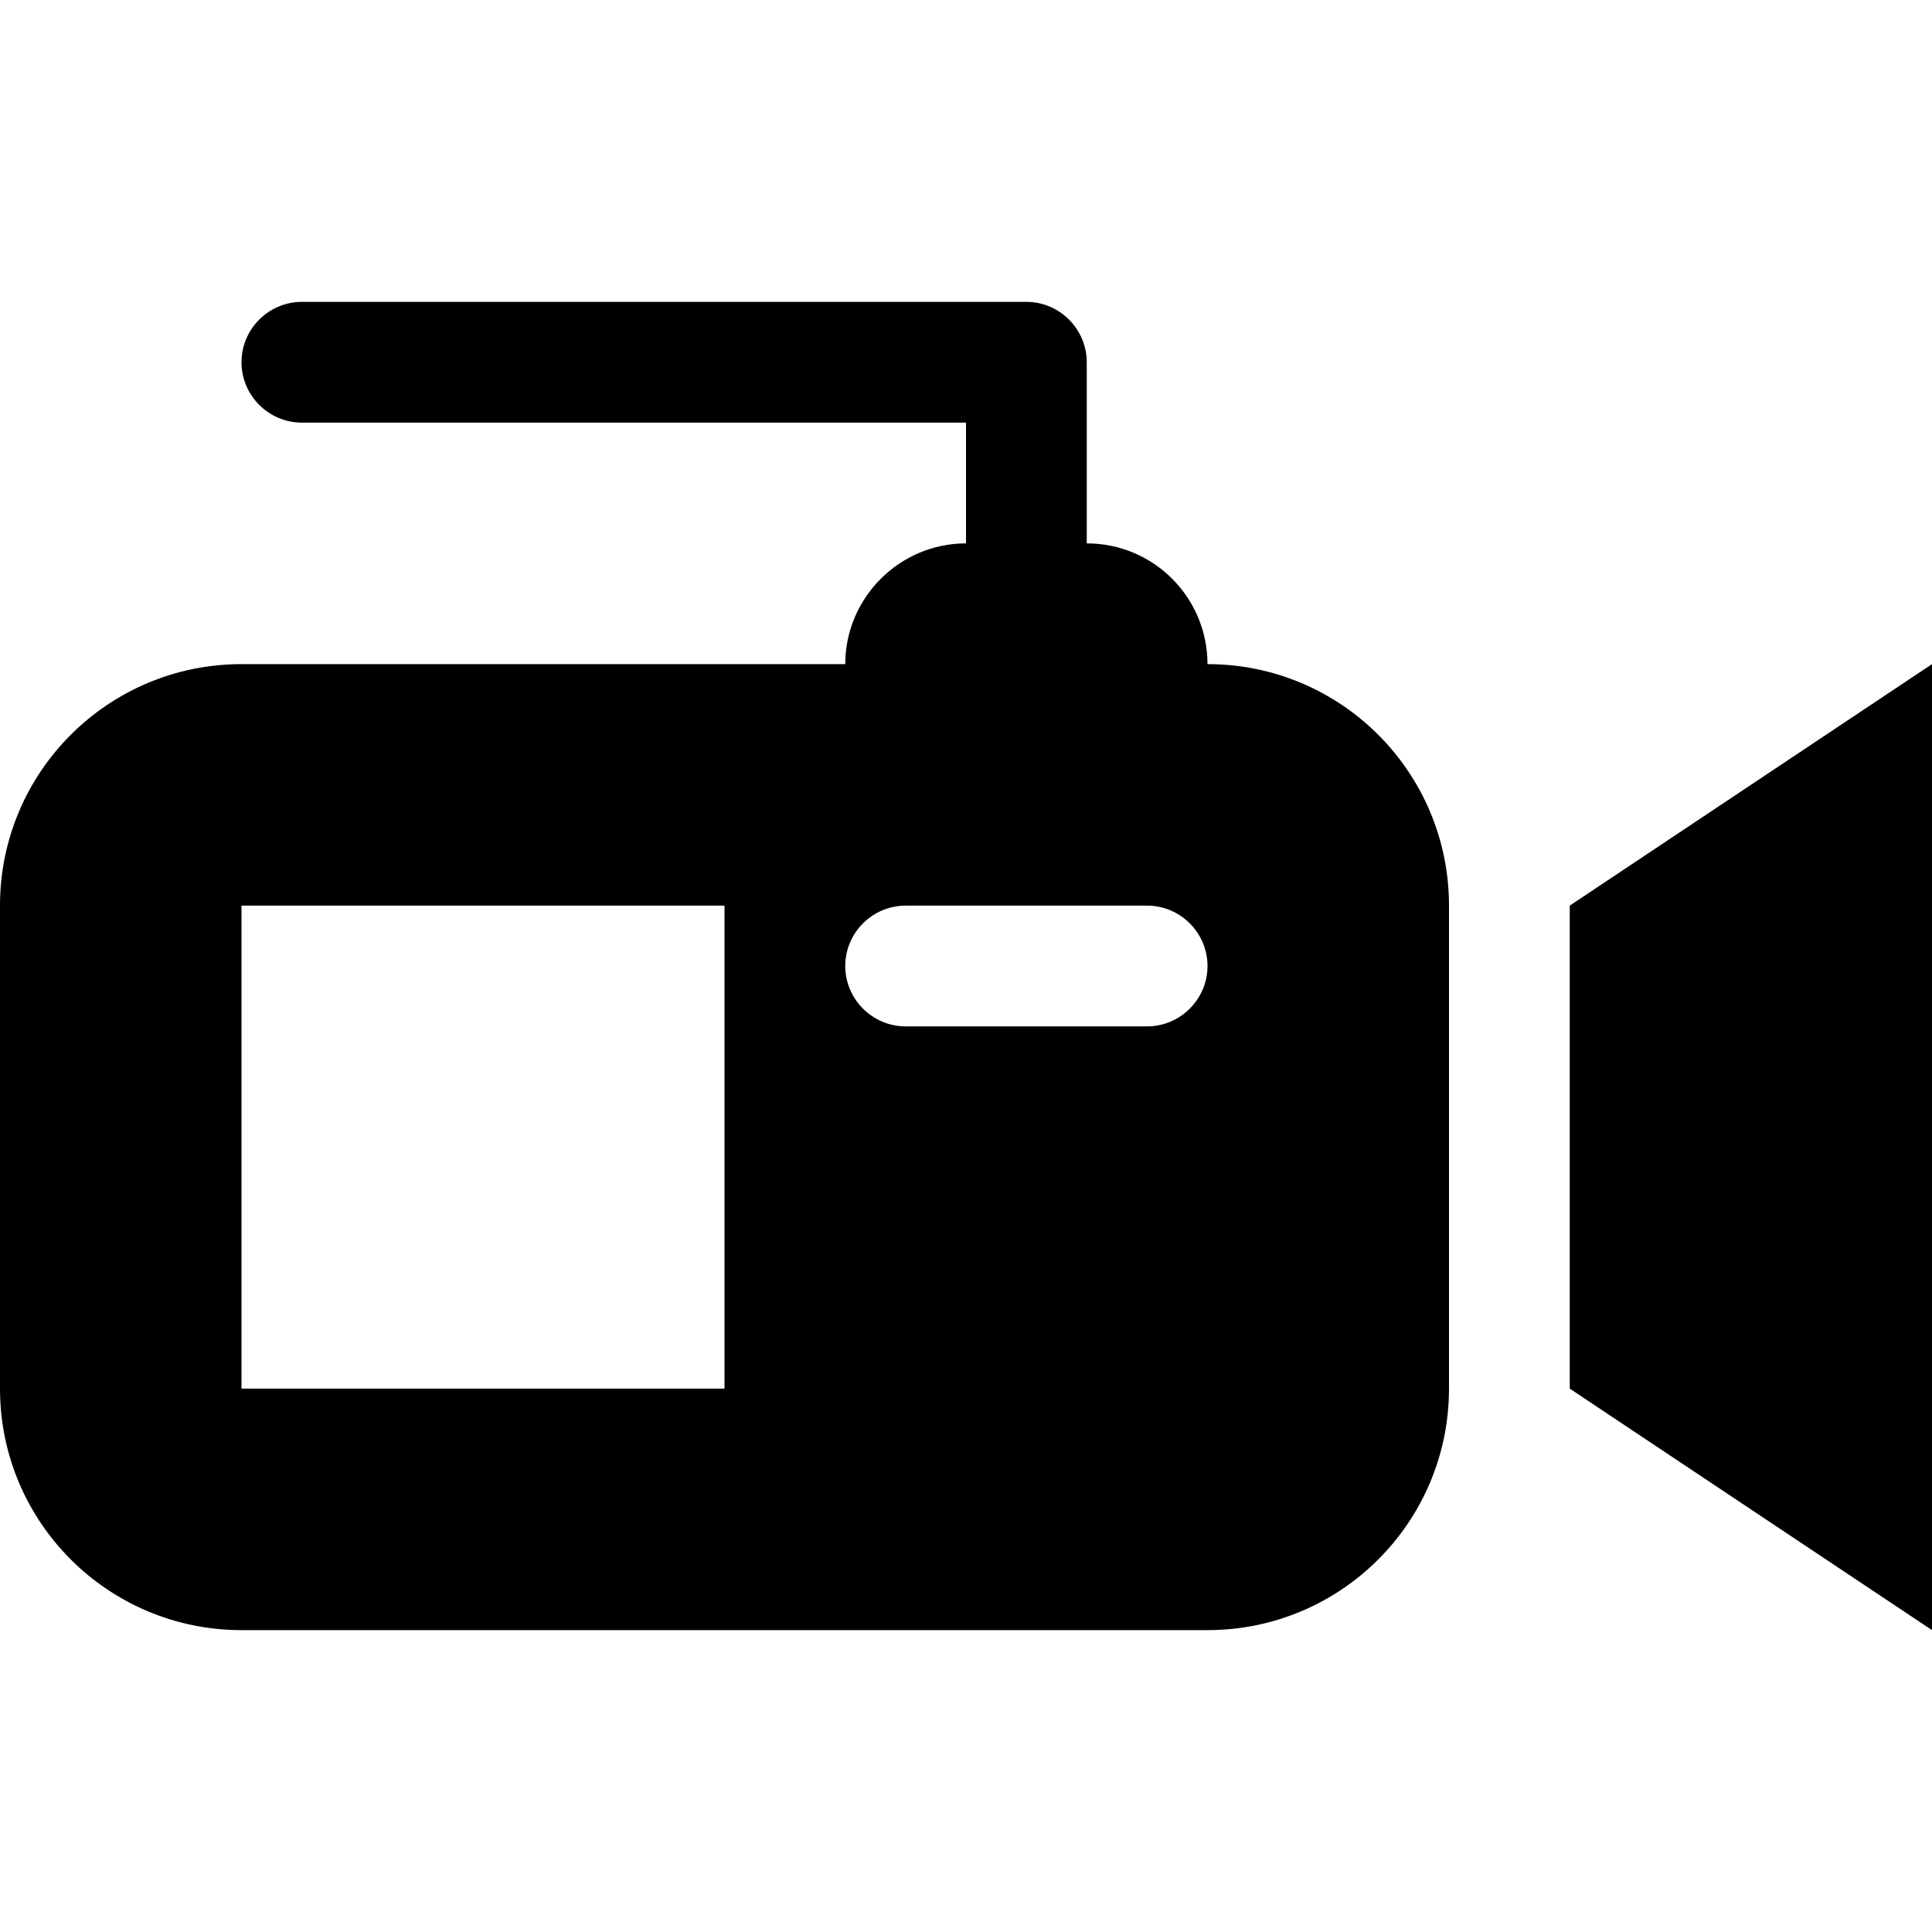
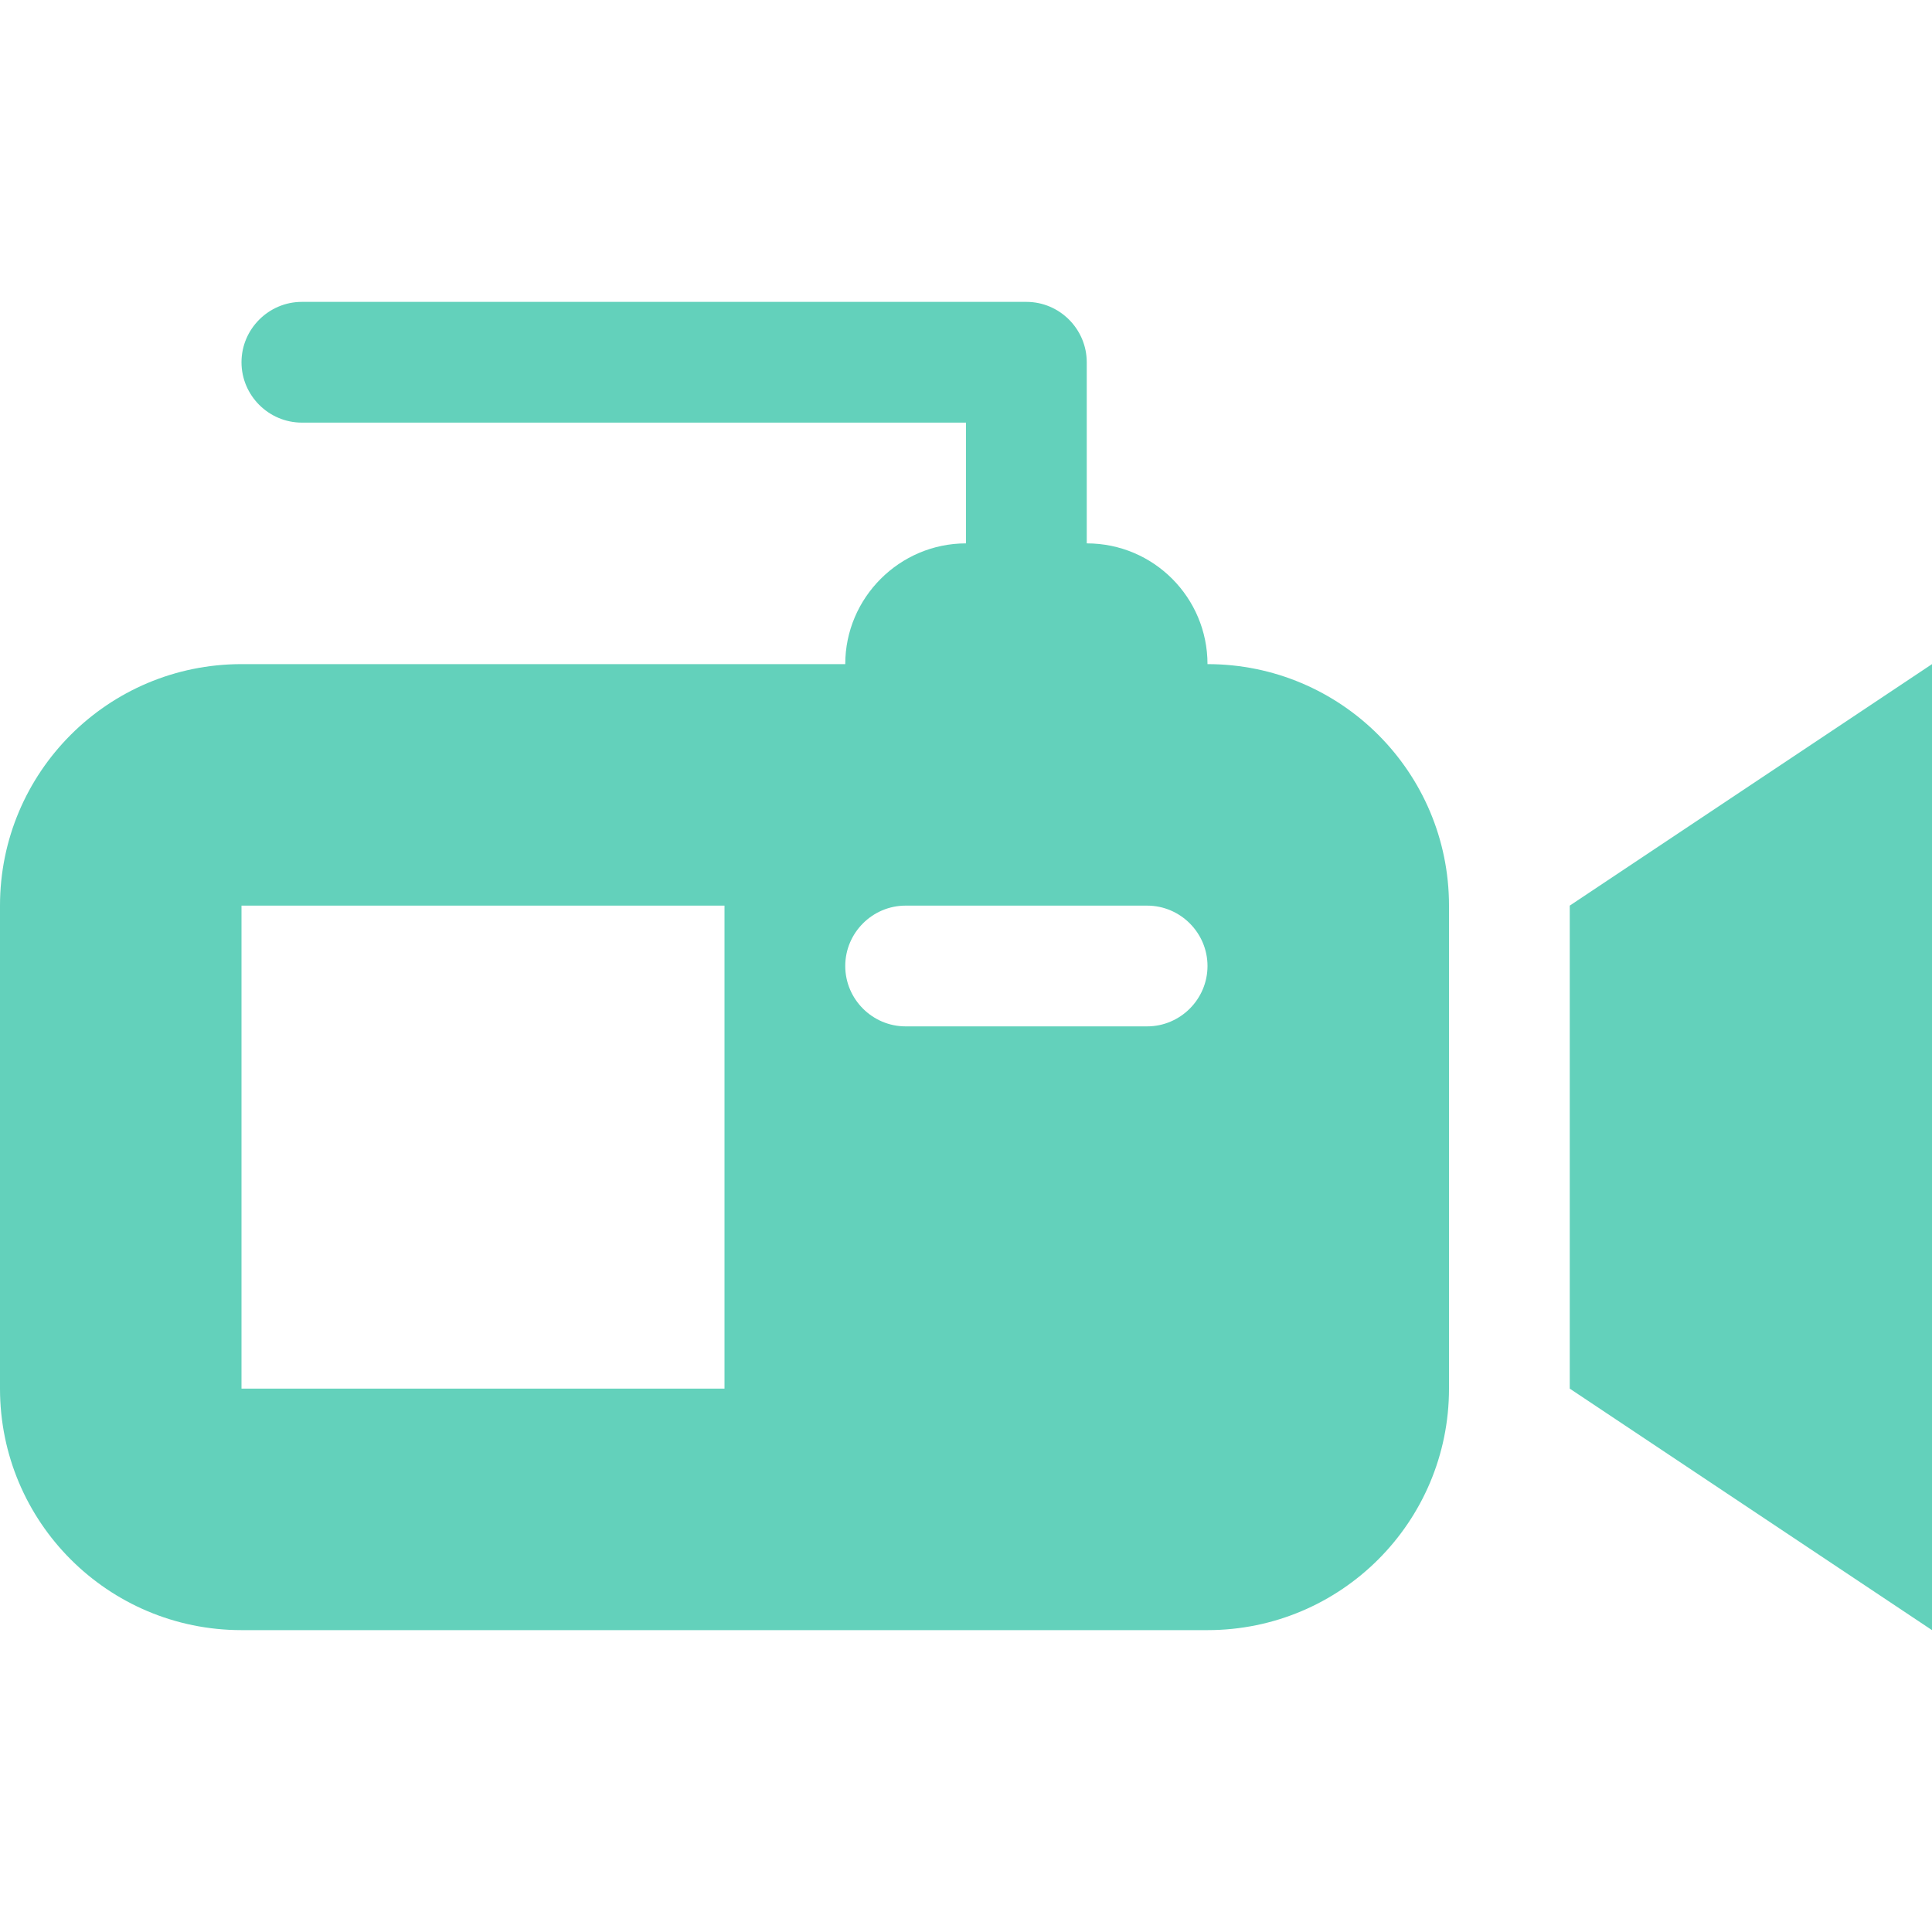
<svg xmlns="http://www.w3.org/2000/svg" version="1.1" id="Layer_1" x="0px" y="0px" viewBox="0 0 32 32" style="enable-background:new 0 0 32 32;" xml:space="preserve">
  <g transform="translate(0 192)">
-     <path d="M26-177l6-4v16l-6-4V-177z M24-177v8c0,2.21-1.79,4-4,4H4c-2.21,0-4-1.79-4-4v-8c0-2.21,1.79-4,4-4h10c0-1.1,0.9-2,2-2v-2   H5c-0.55,0-1-0.45-1-1c0-0.55,0.45-1,1-1h12c0.55,0,1,0.45,1,1v3c1.11,0,2,0.9,2,2C22.21-181,24-179.21,24-177z M12-177H4v8h8V-177   z M20-176c0-0.55-0.45-1-1-1h-4c-0.55,0-1,0.45-1,1c0,0.55,0.45,1,1,1h4C19.55-175,20-175.45,20-176z" />
+     <path fill="#63d1bb" d="M26-177l6-4v16l-6-4V-177z M24-177v8c0,2.21-1.79,4-4,4H4c-2.21,0-4-1.79-4-4v-8c0-2.21,1.79-4,4-4h10c0-1.1,0.9-2,2-2v-2   H5c-0.55,0-1-0.45-1-1c0-0.55,0.45-1,1-1h12c0.55,0,1,0.45,1,1v3c1.11,0,2,0.9,2,2C22.21-181,24-179.21,24-177z M12-177H4v8h8V-177   z M20-176c0-0.55-0.45-1-1-1h-4c-0.55,0-1,0.45-1,1c0,0.55,0.45,1,1,1h4C19.55-175,20-175.45,20-176z" />
  </g>
</svg>
